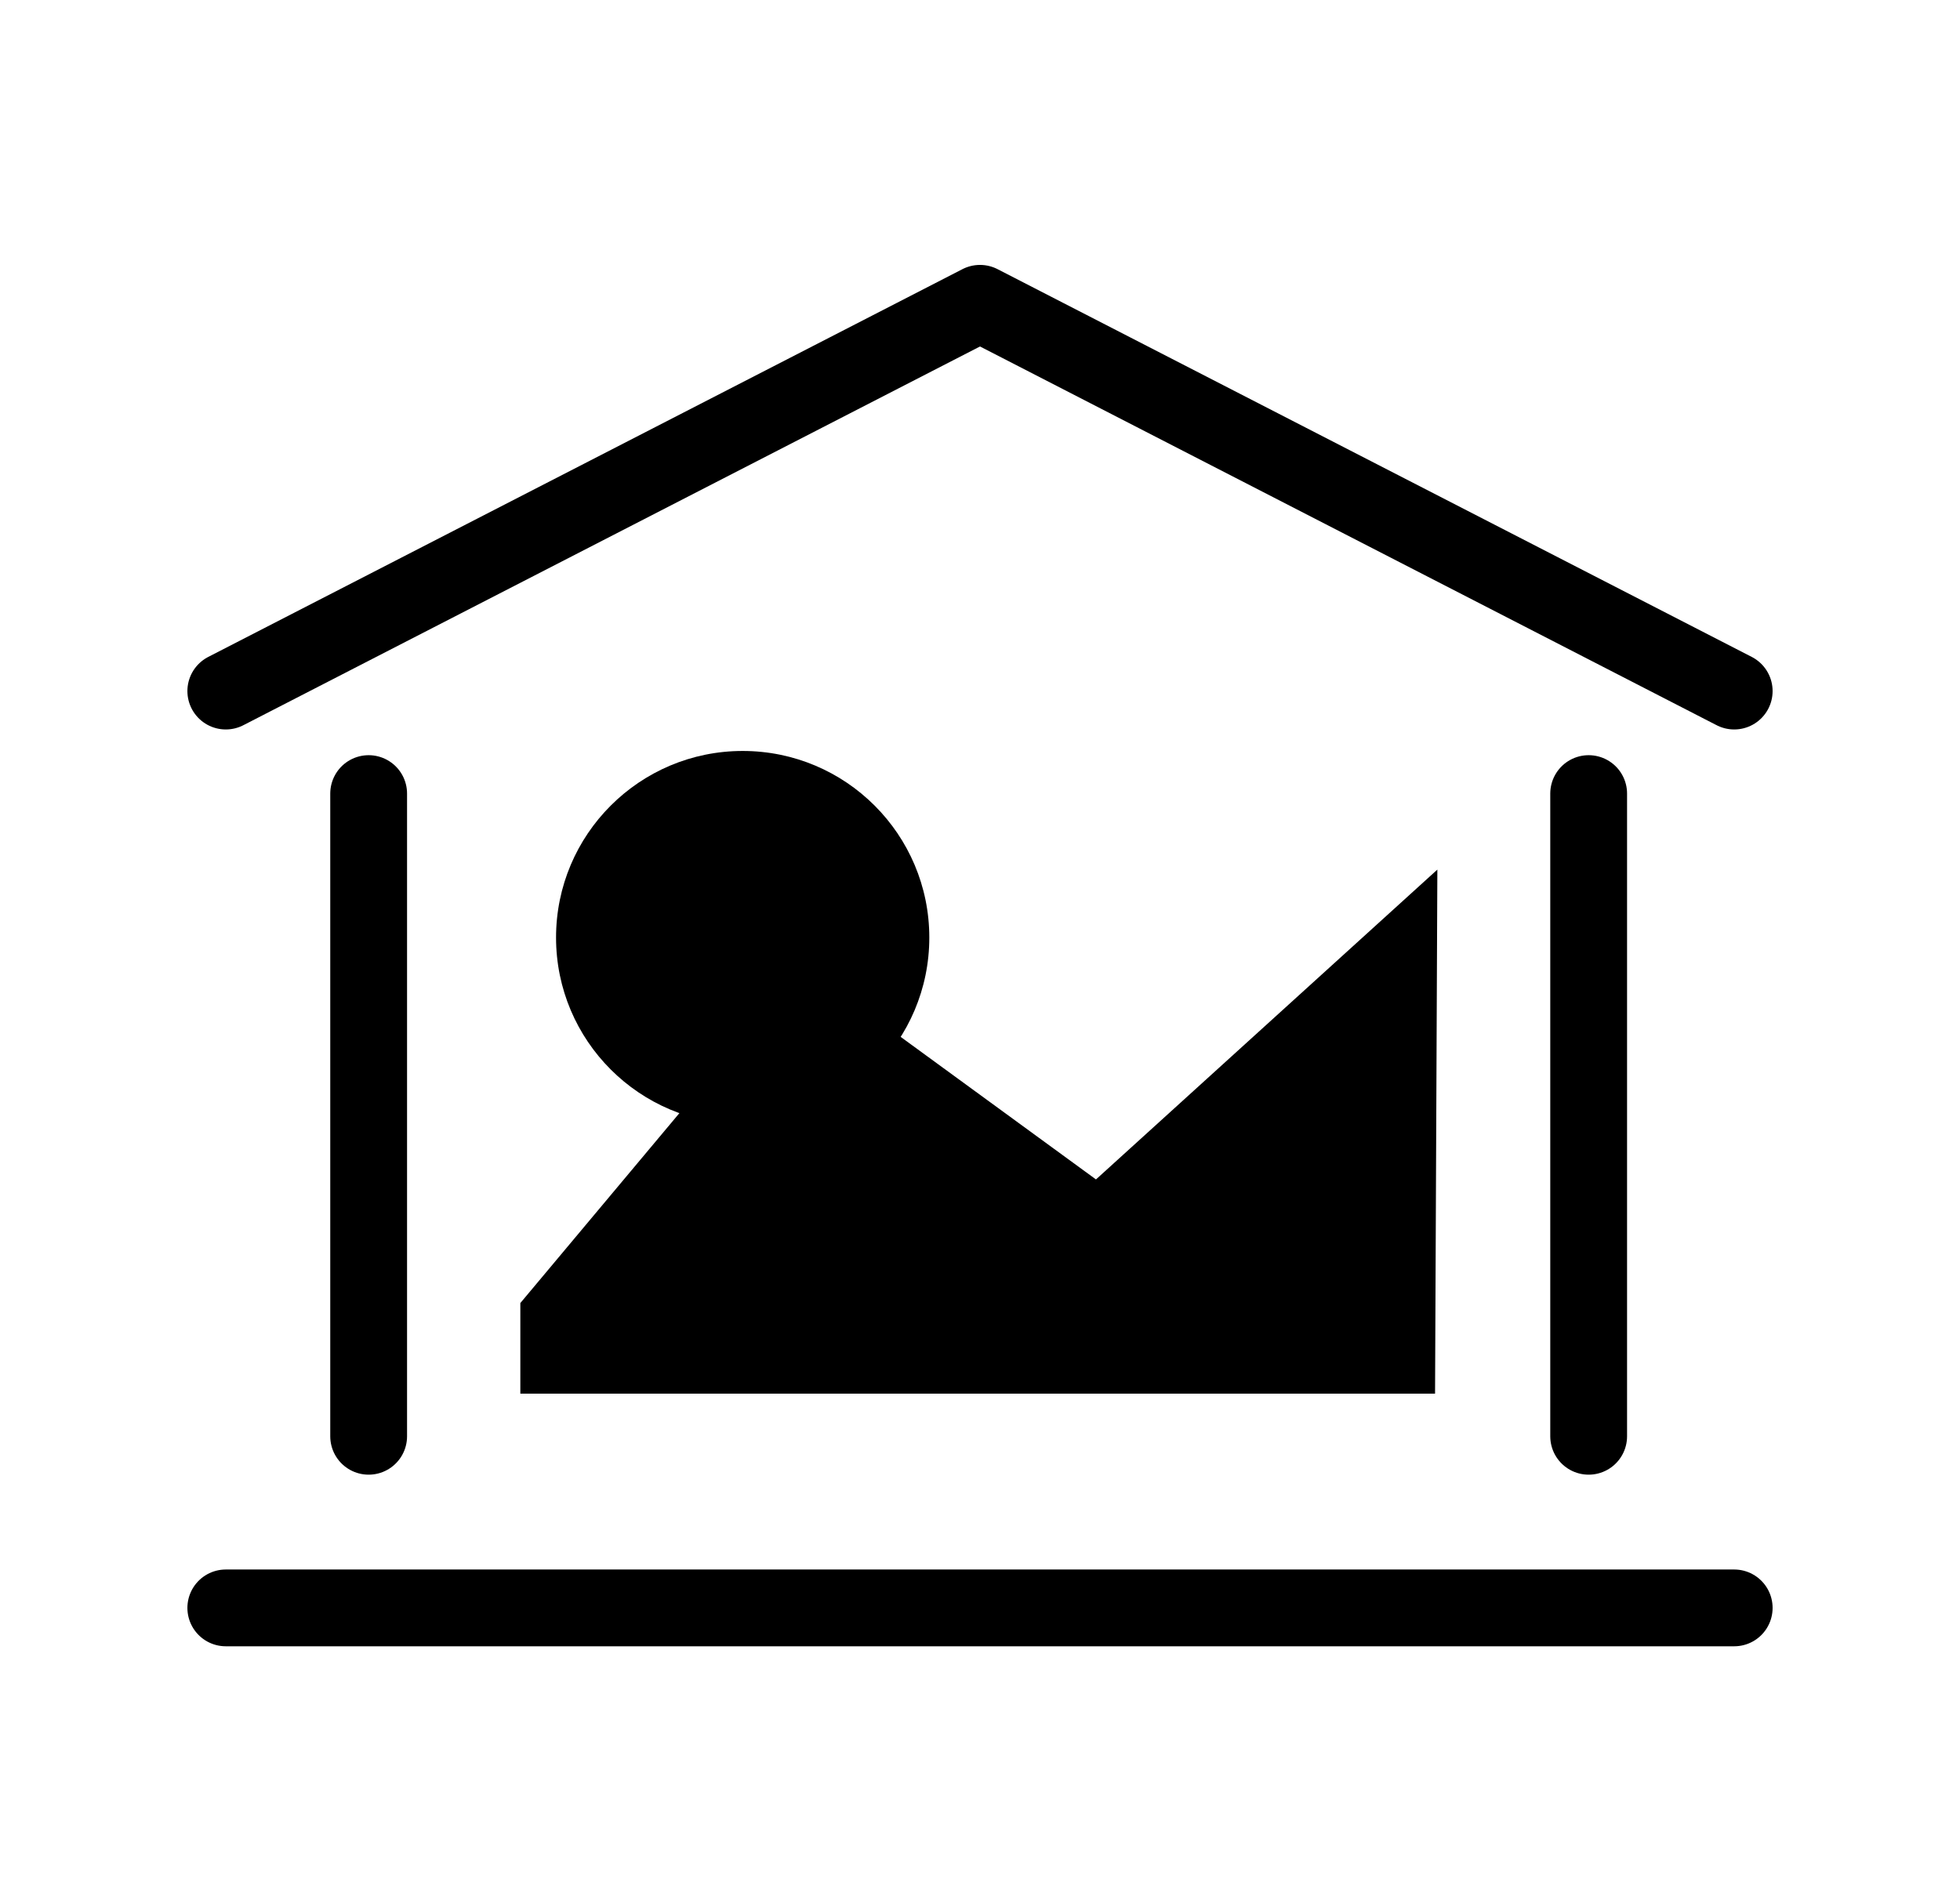
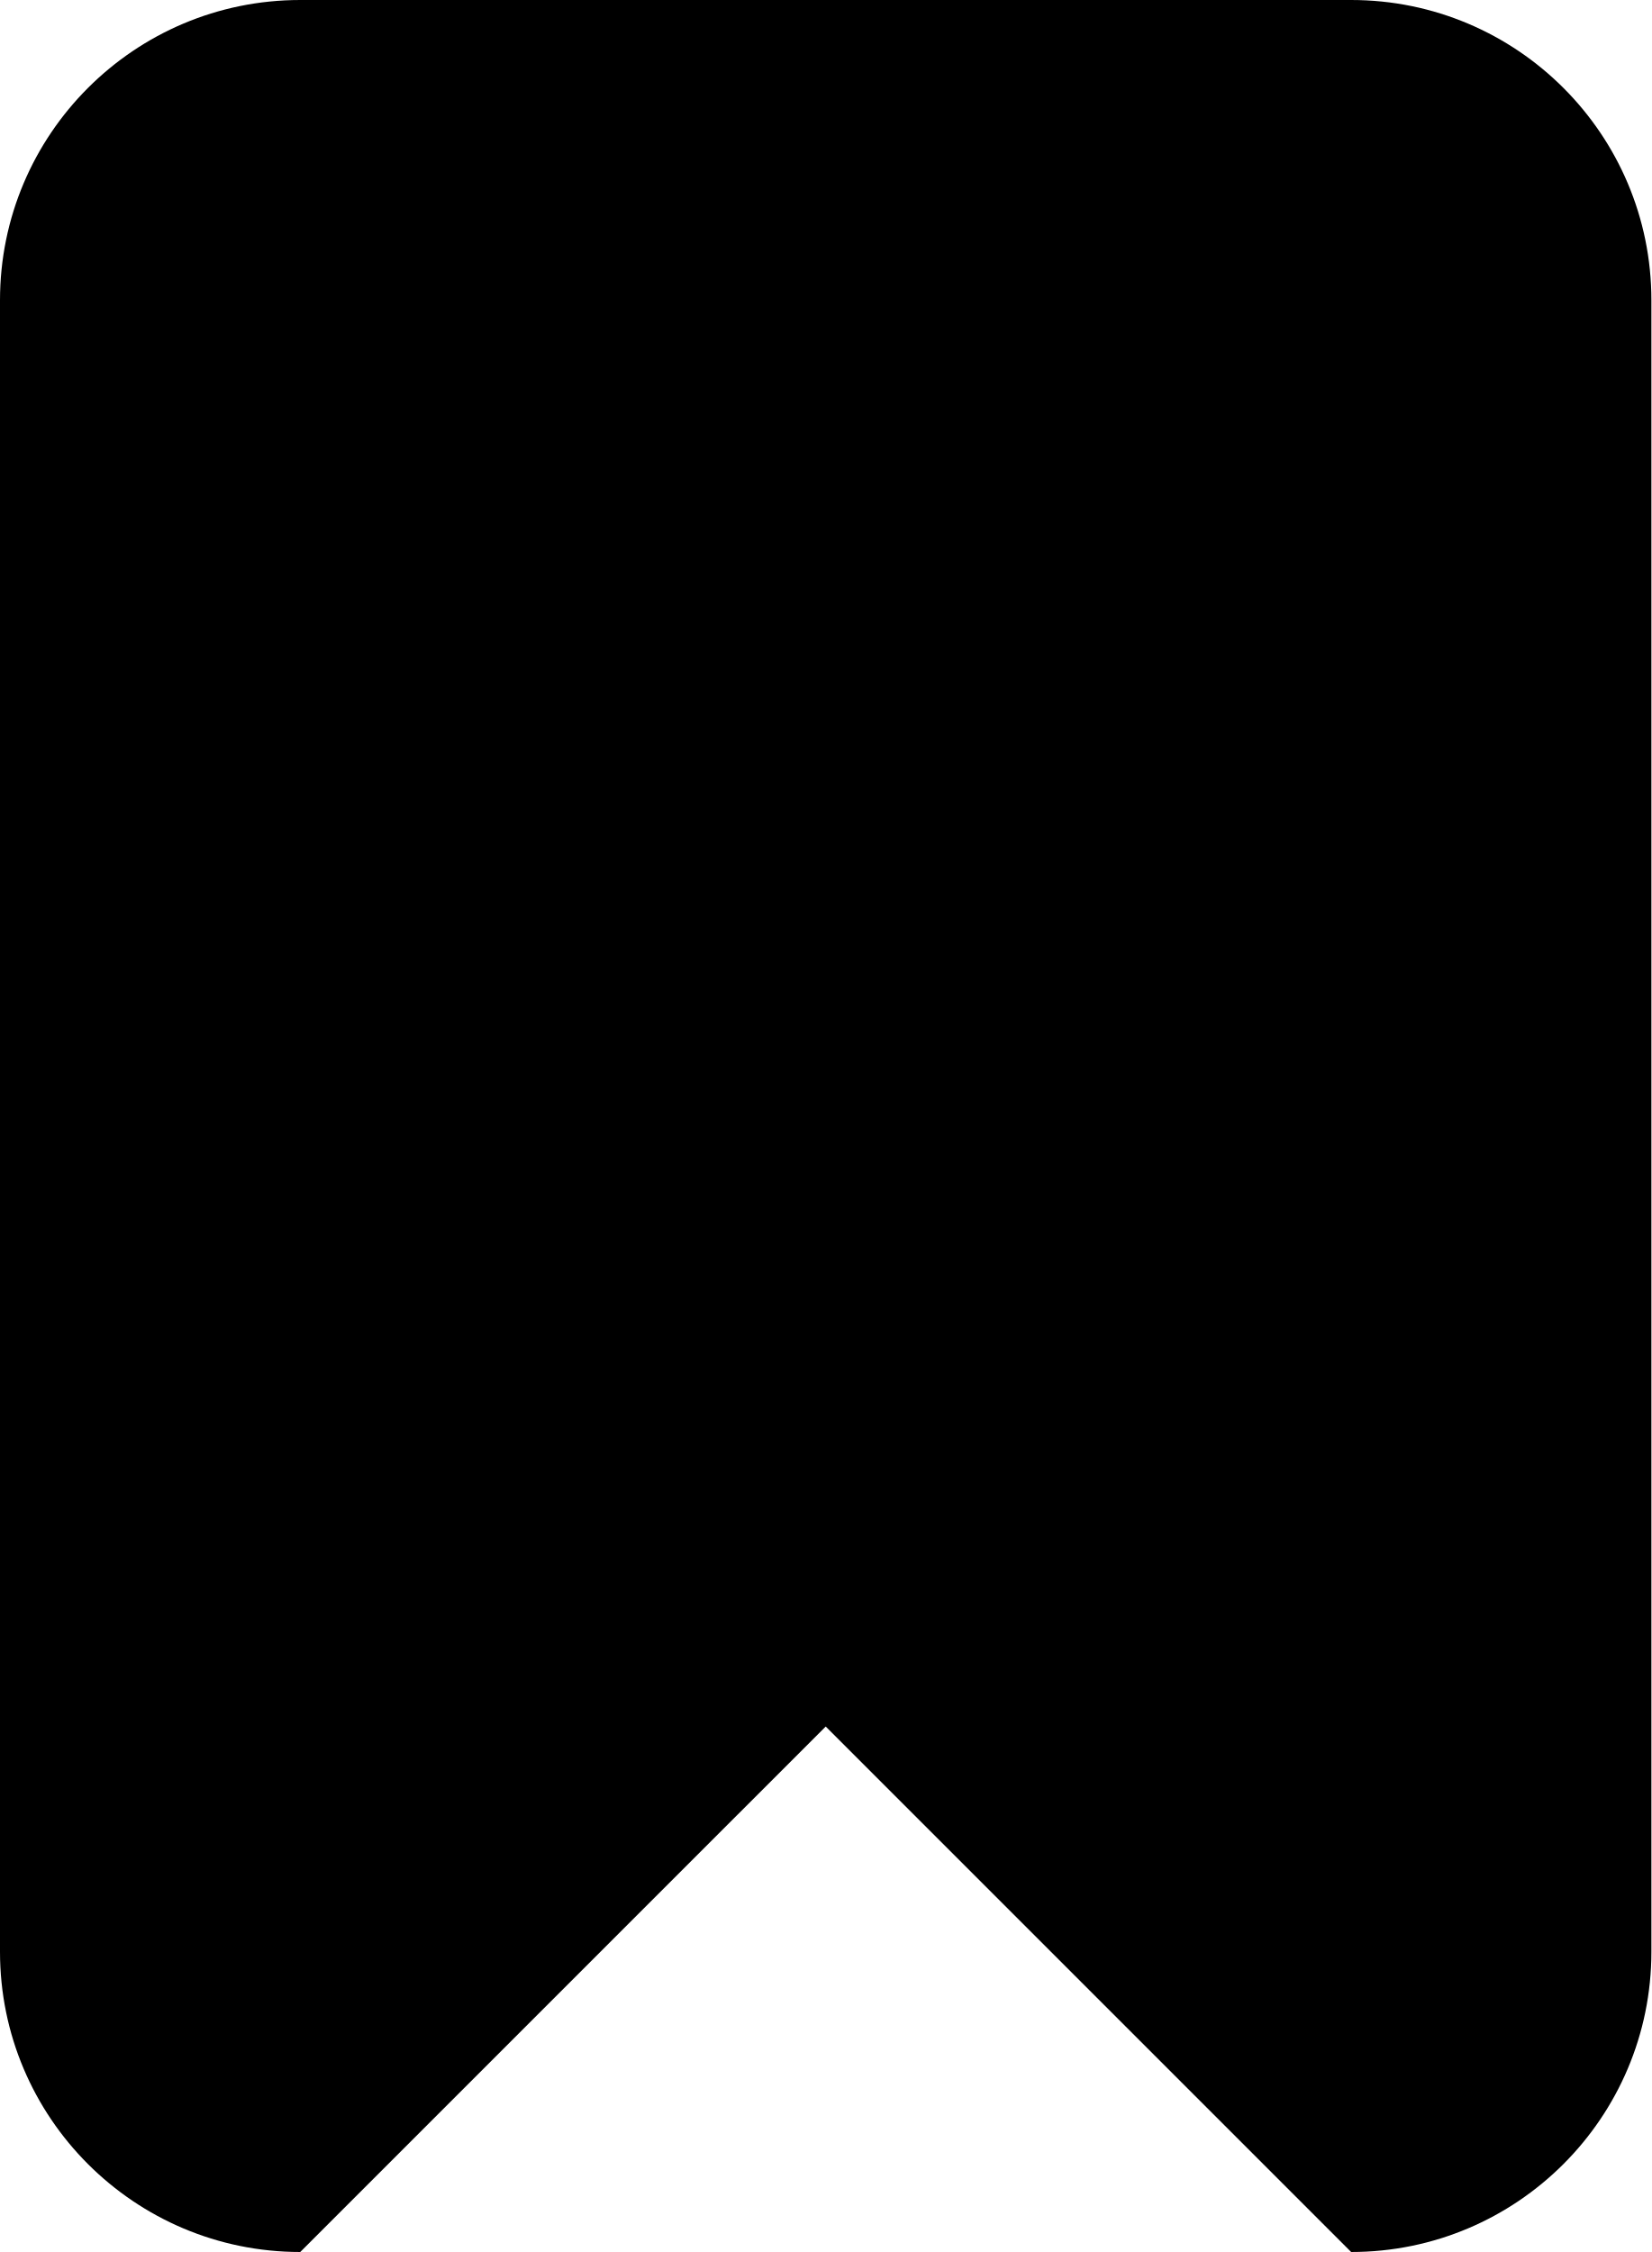
- <svg xmlns="http://www.w3.org/2000/svg" viewBox="0 0 51.04 49.47">
-   <circle fill="currentColor" stroke="none" cx="19.34" cy="24.42" r="4.86" />
-   <polygon fill="currentColor" stroke="none" points="37.37 36.3 13.55 36.3 13.55 33.94 20.91 25.15 28.54 30.72 37.43 22.65 37.37 36.3" />
-   <polyline fill="none" stroke="currentColor" stroke-linecap="round" stroke-linejoin="round" stroke-width="2" points="5.88 18 25.52 7.9 45.16 18" />
-   <line fill="none" stroke="currentColor" stroke-linecap="round" stroke-width="2" x1="5.88" y1="41.88" x2="45.16" y2="41.88" />
-   <line fill="none" stroke="currentColor" stroke-linecap="round" stroke-width="2" x1="9.6" y1="20.67" x2="9.6" y2="37.41" />
-   <line fill="none" stroke="currentColor" stroke-linecap="round" stroke-width="2" x1="41.37" y1="20.67" x2="41.37" y2="37.41" />
+ <svg xmlns="http://www.w3.org/2000/svg" viewBox="419 153 22 30">
+   <path fill="currentColor" stroke="none" d="M437,153 L423,153 C420.791,153 419,154.791 419,157 L419,179 C419,181.209 420.791,183 423,183 L430,176 L437,183 C439.209,183 441,181.209 441,179 L441,157 C441,154.791 439.209,153 437,153" />
</svg>
